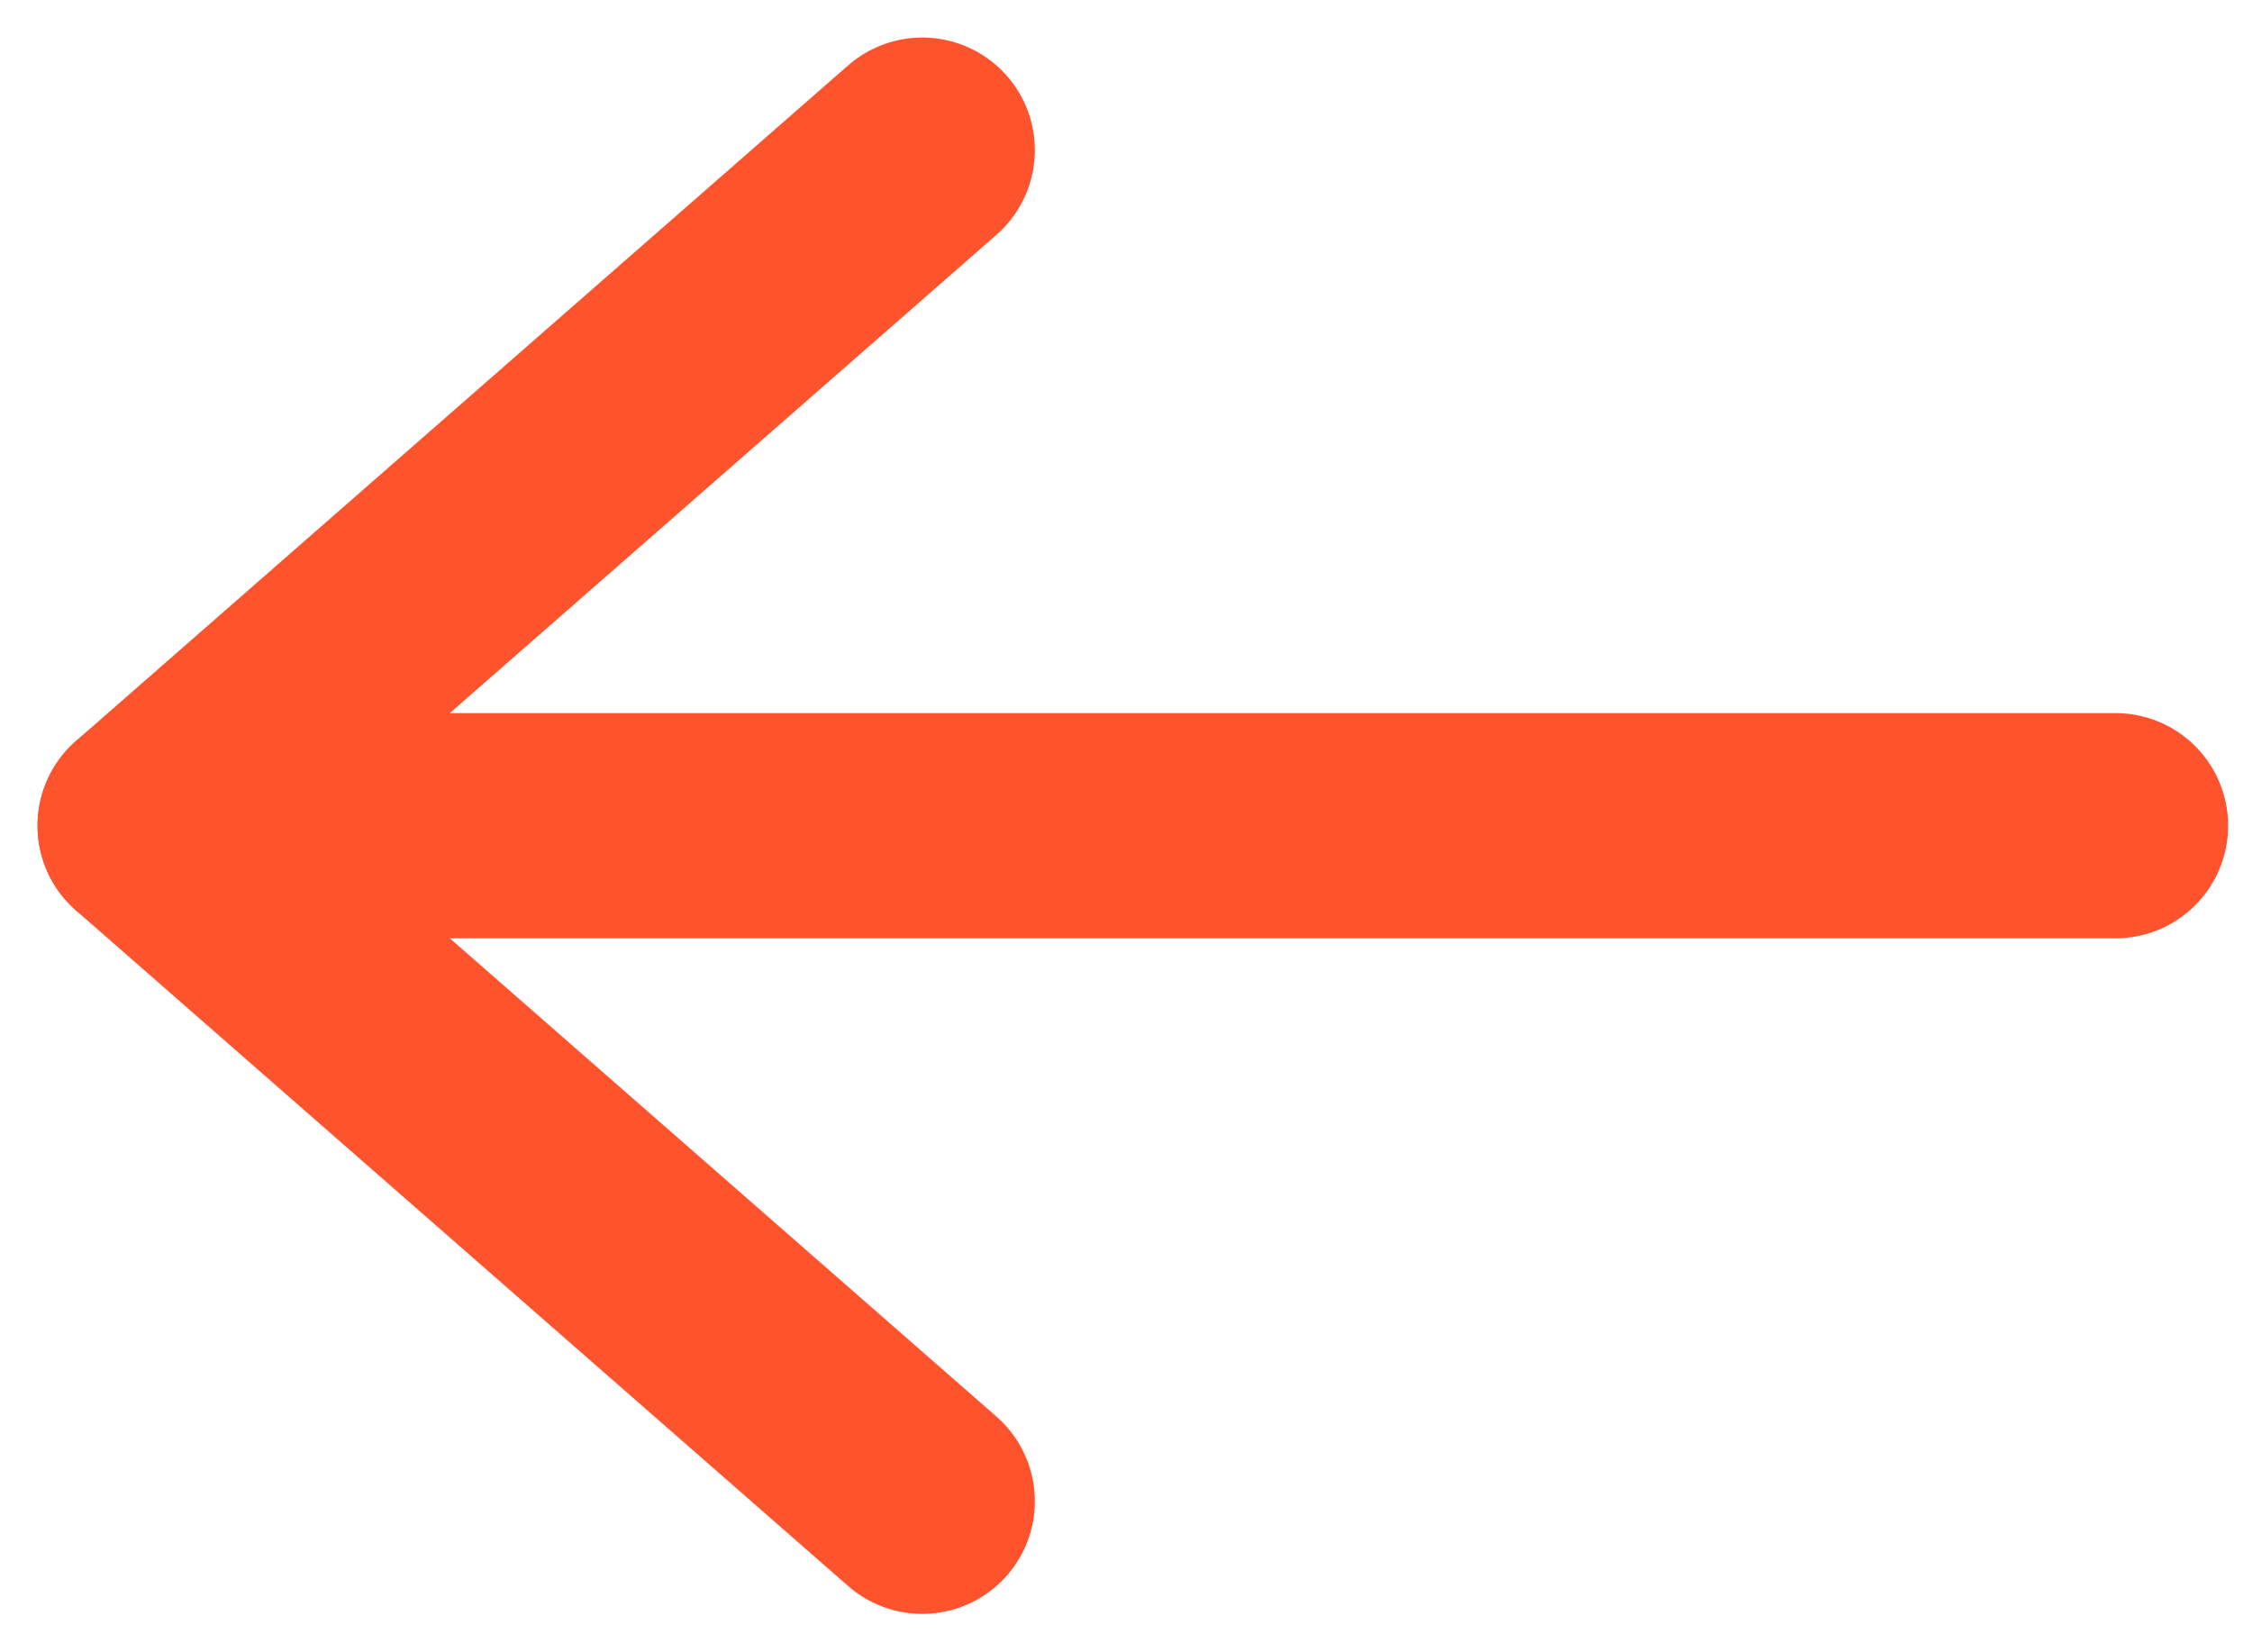
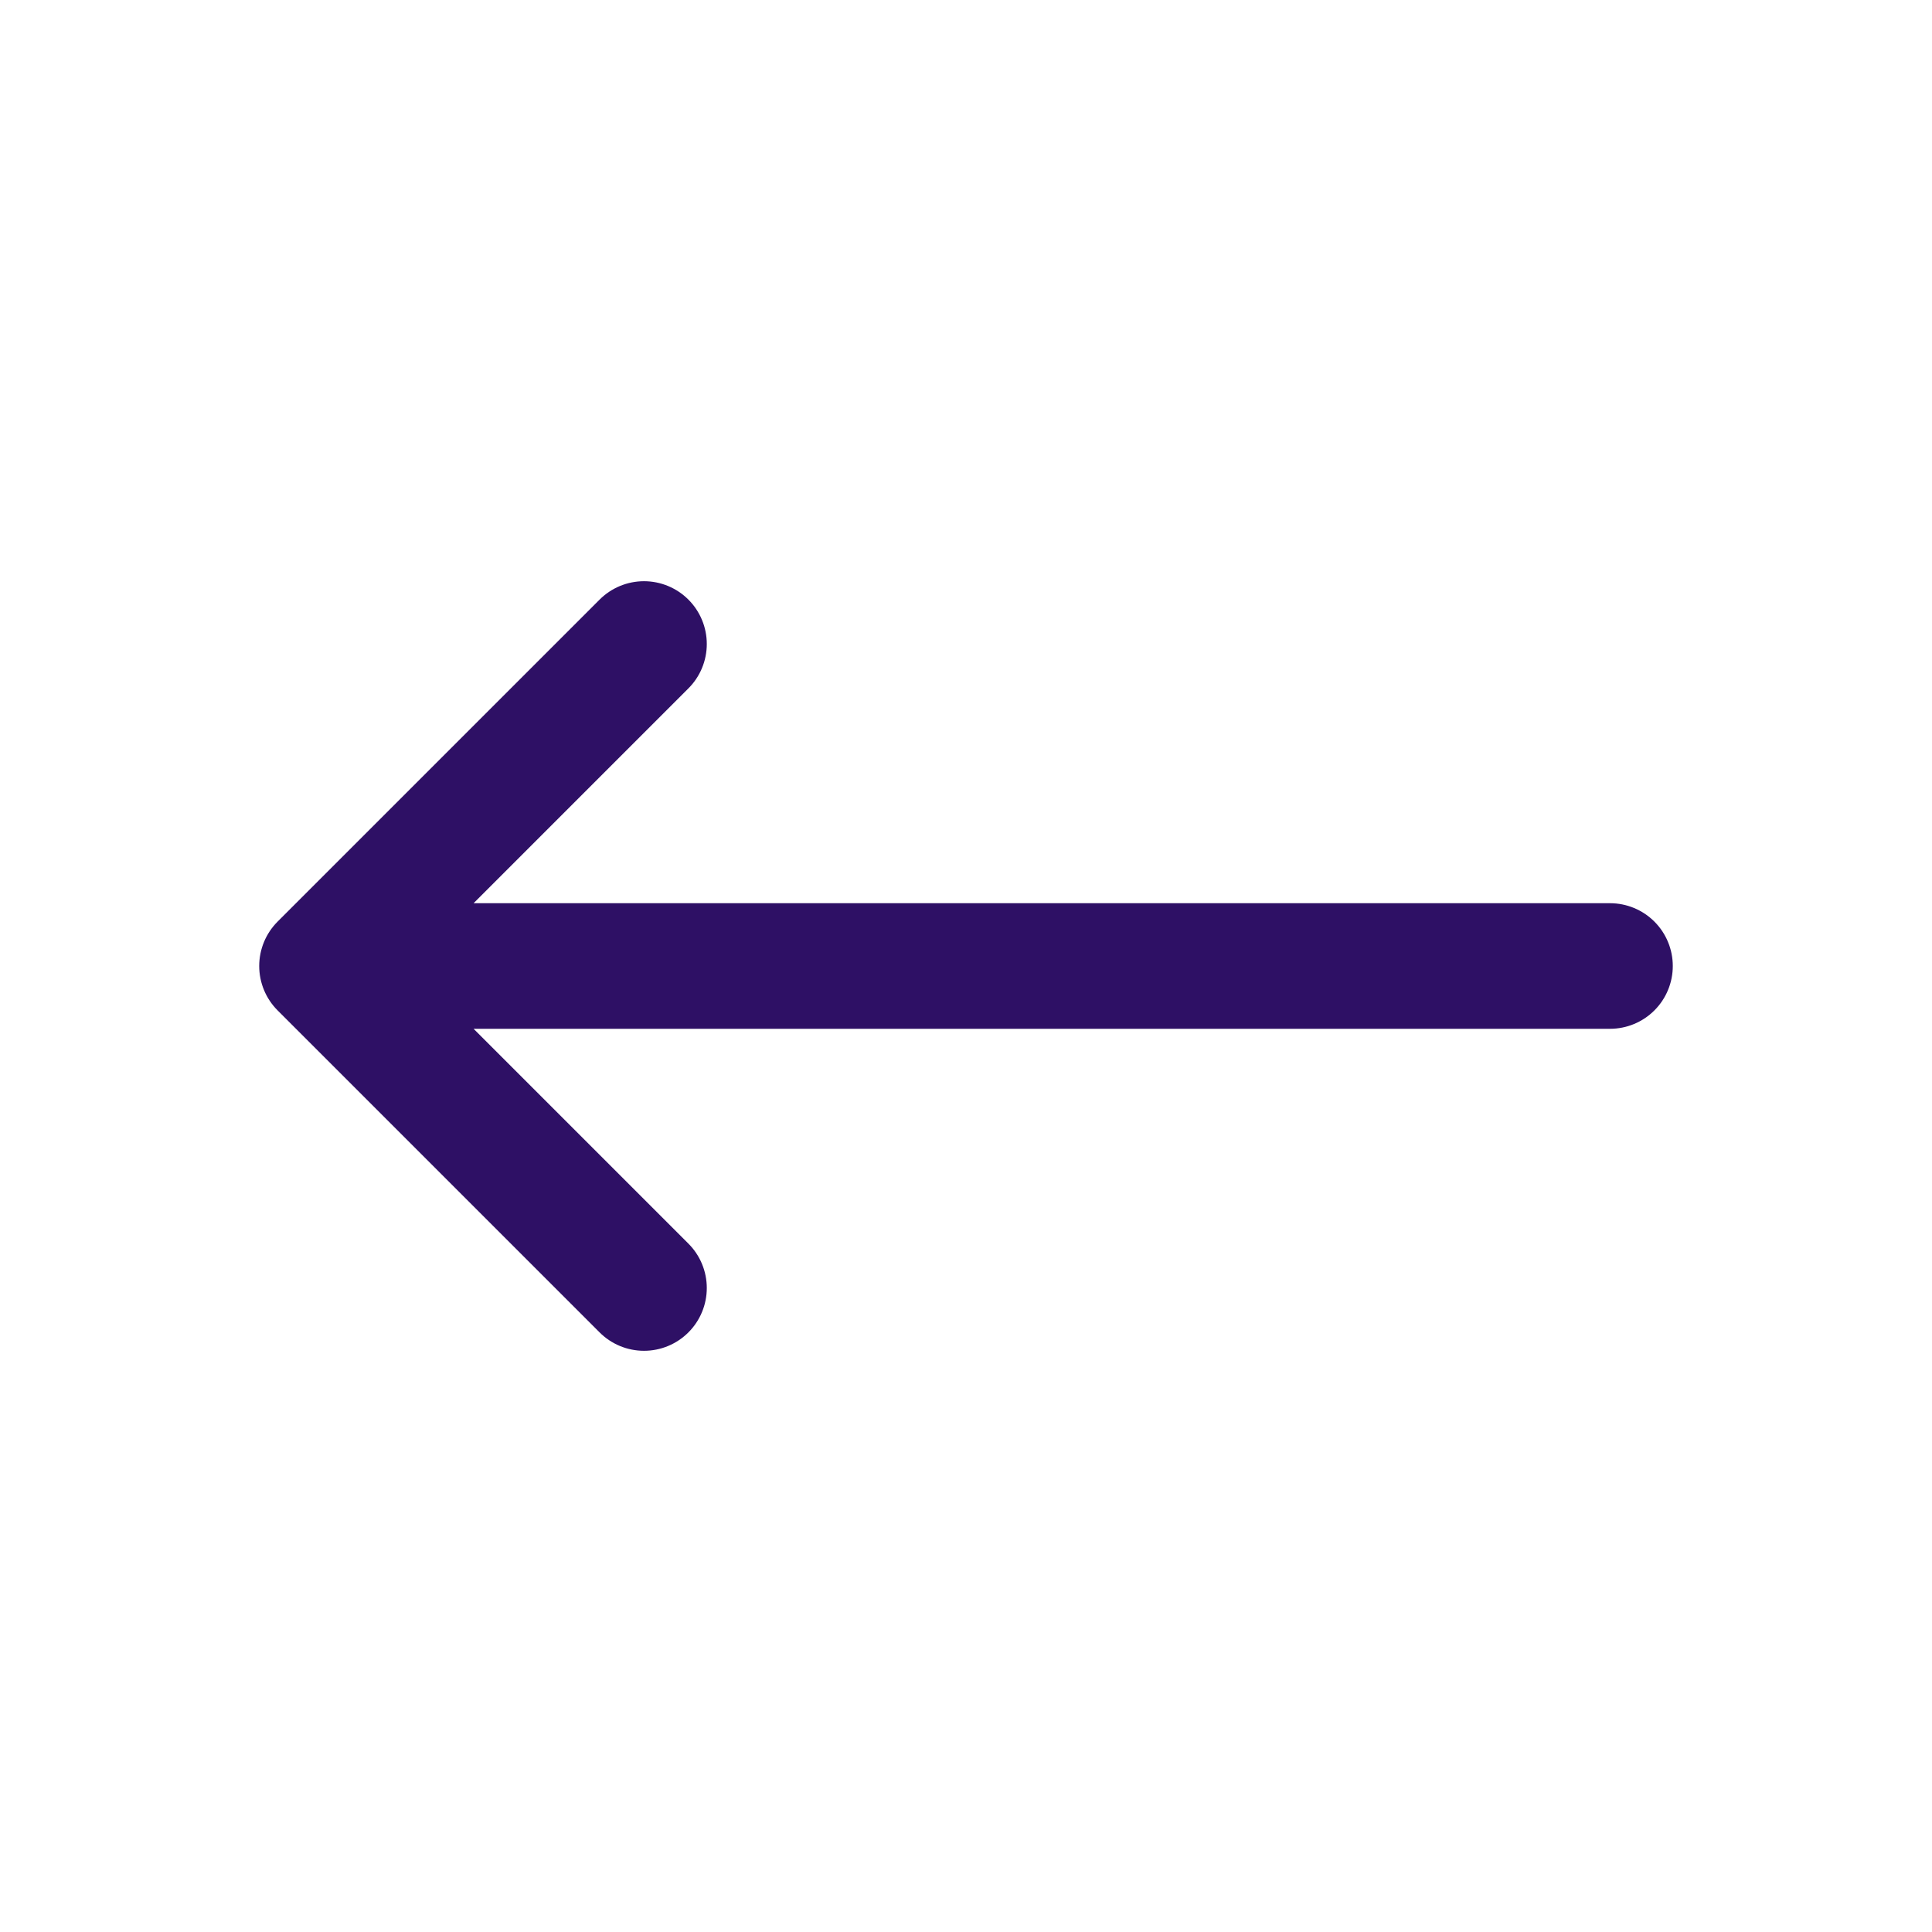
- <svg xmlns="http://www.w3.org/2000/svg" width="15" height="11" viewBox="0 0 15 11" fill="none">
-   <path d="M14.091 5.5H1" stroke="#FF532E" stroke-width="1.5" stroke-linecap="round" stroke-linejoin="round" />
-   <path d="M6.143 10L1 5.5L6.143 1" stroke="#FF532E" stroke-width="1.5" stroke-linecap="round" stroke-linejoin="round" />
+ <svg xmlns="http://www.w3.org/2000/svg" width="64px" height="64px" viewBox="0 0 24.00 24.00" fill="none" transform="rotate(270)matrix(-1, 0, 0, 1, 0, 0)">
+   <g id="SVGRepo_bgCarrier" stroke-width="0" transform="translate(0,0), scale(1)" />
+   <g id="SVGRepo_tracerCarrier" stroke-linecap="round" stroke-linejoin="round" stroke="#CCCCCC" stroke-width="0.048" />
+   <g id="SVGRepo_iconCarrier">
+     <path d="M12 4V20M12 4L8 8M12 4L16 8" stroke="#2e1065" stroke-width="1.56" stroke-linecap="round" stroke-linejoin="round" />
+   </g>
</svg>
